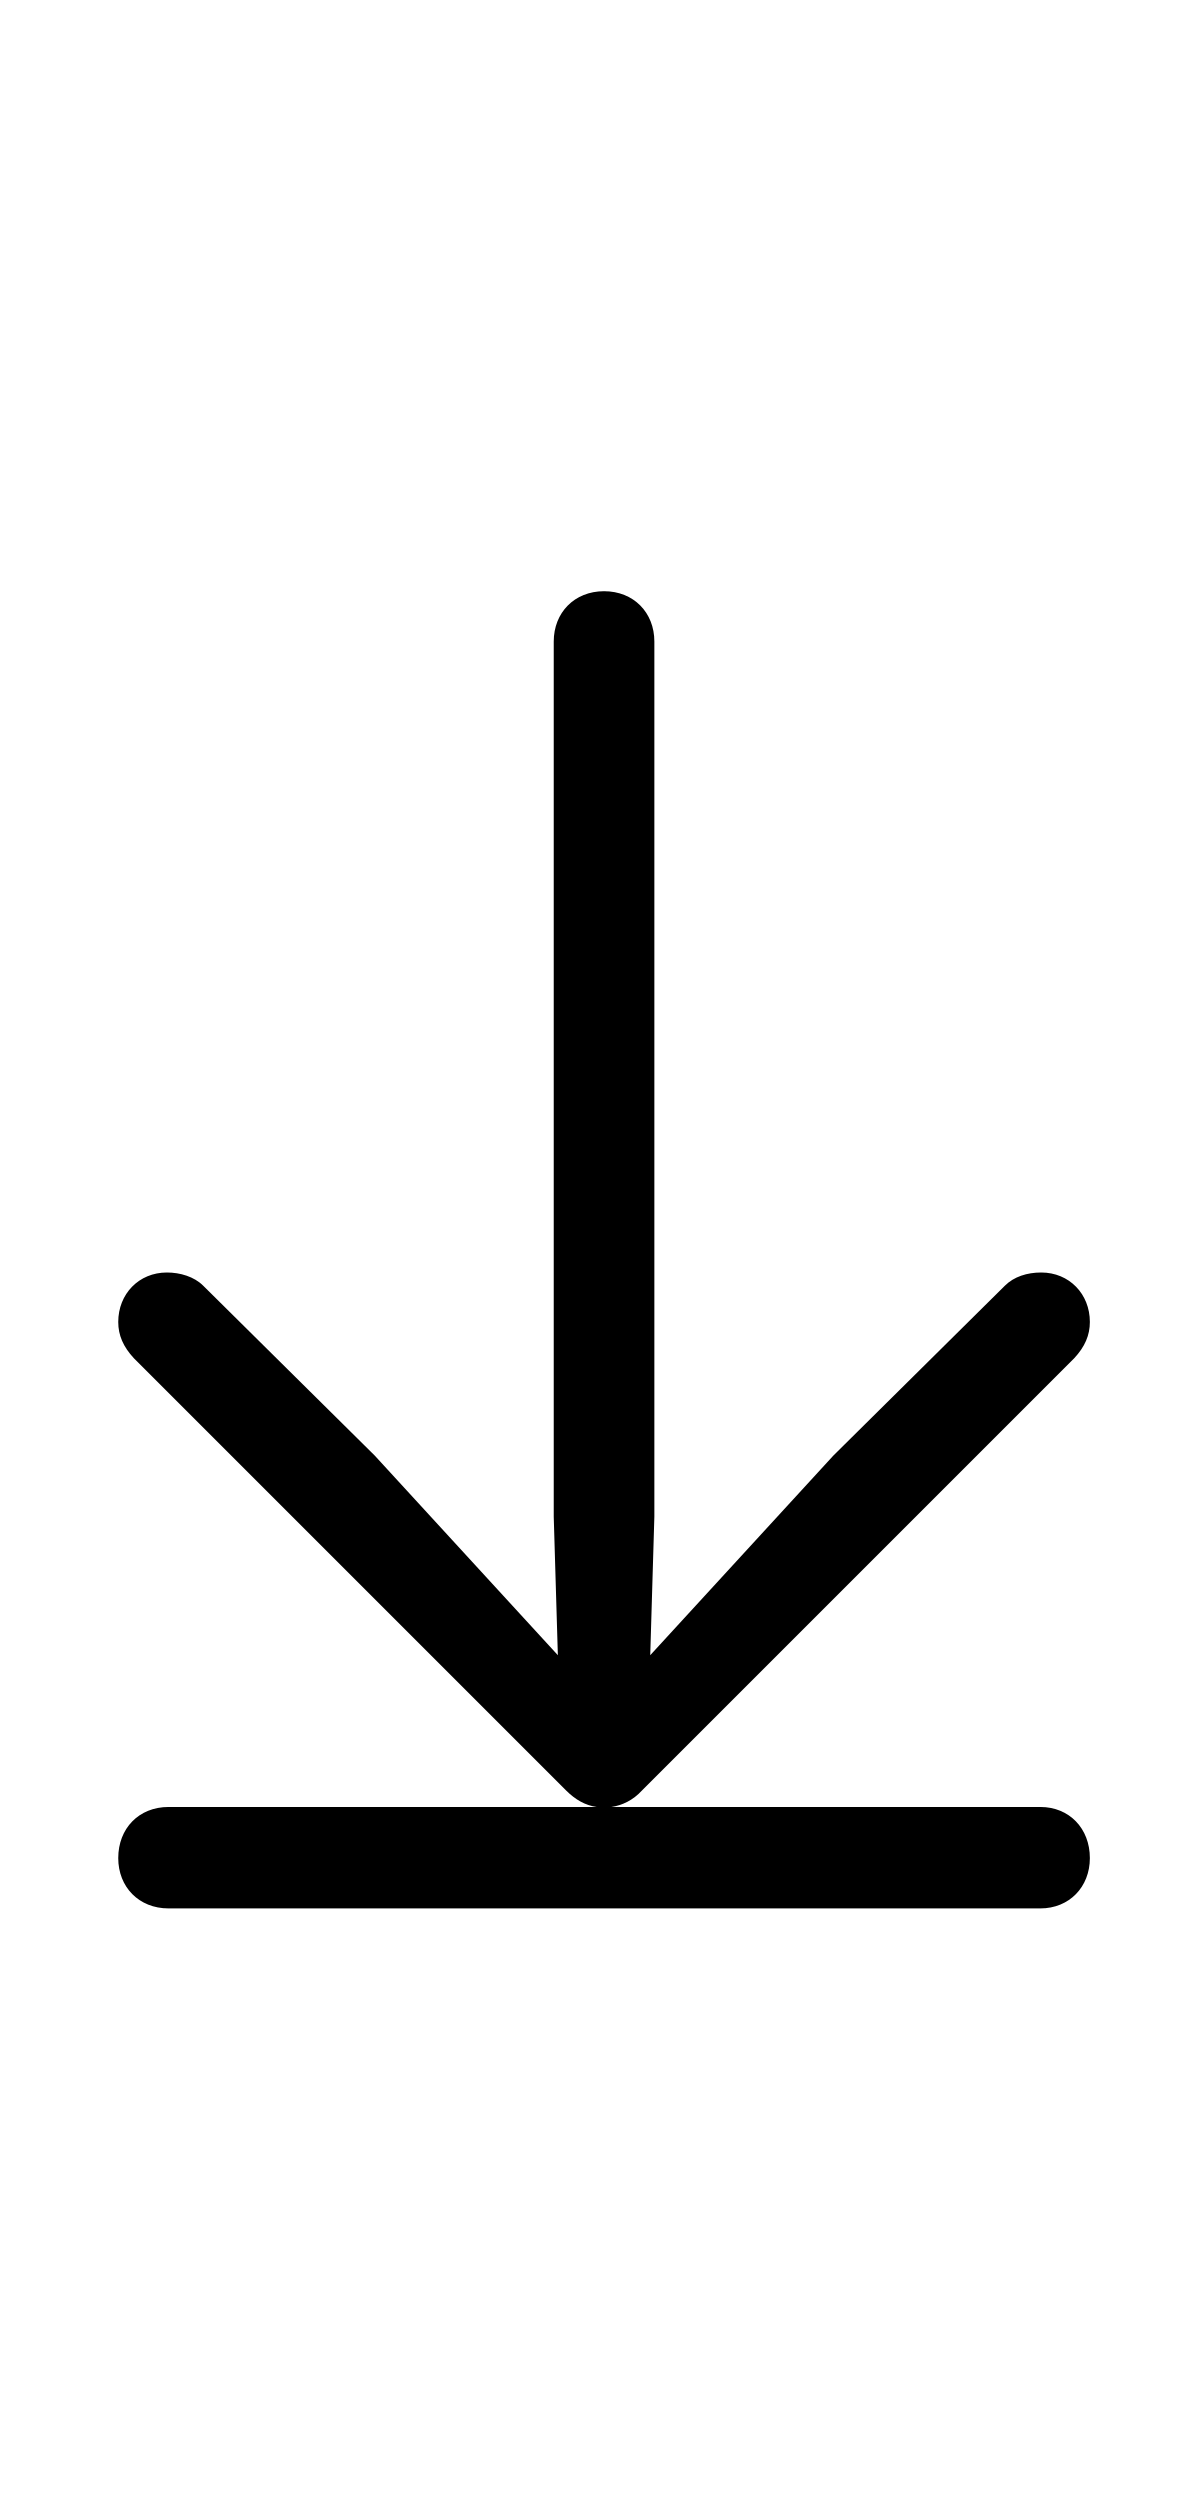
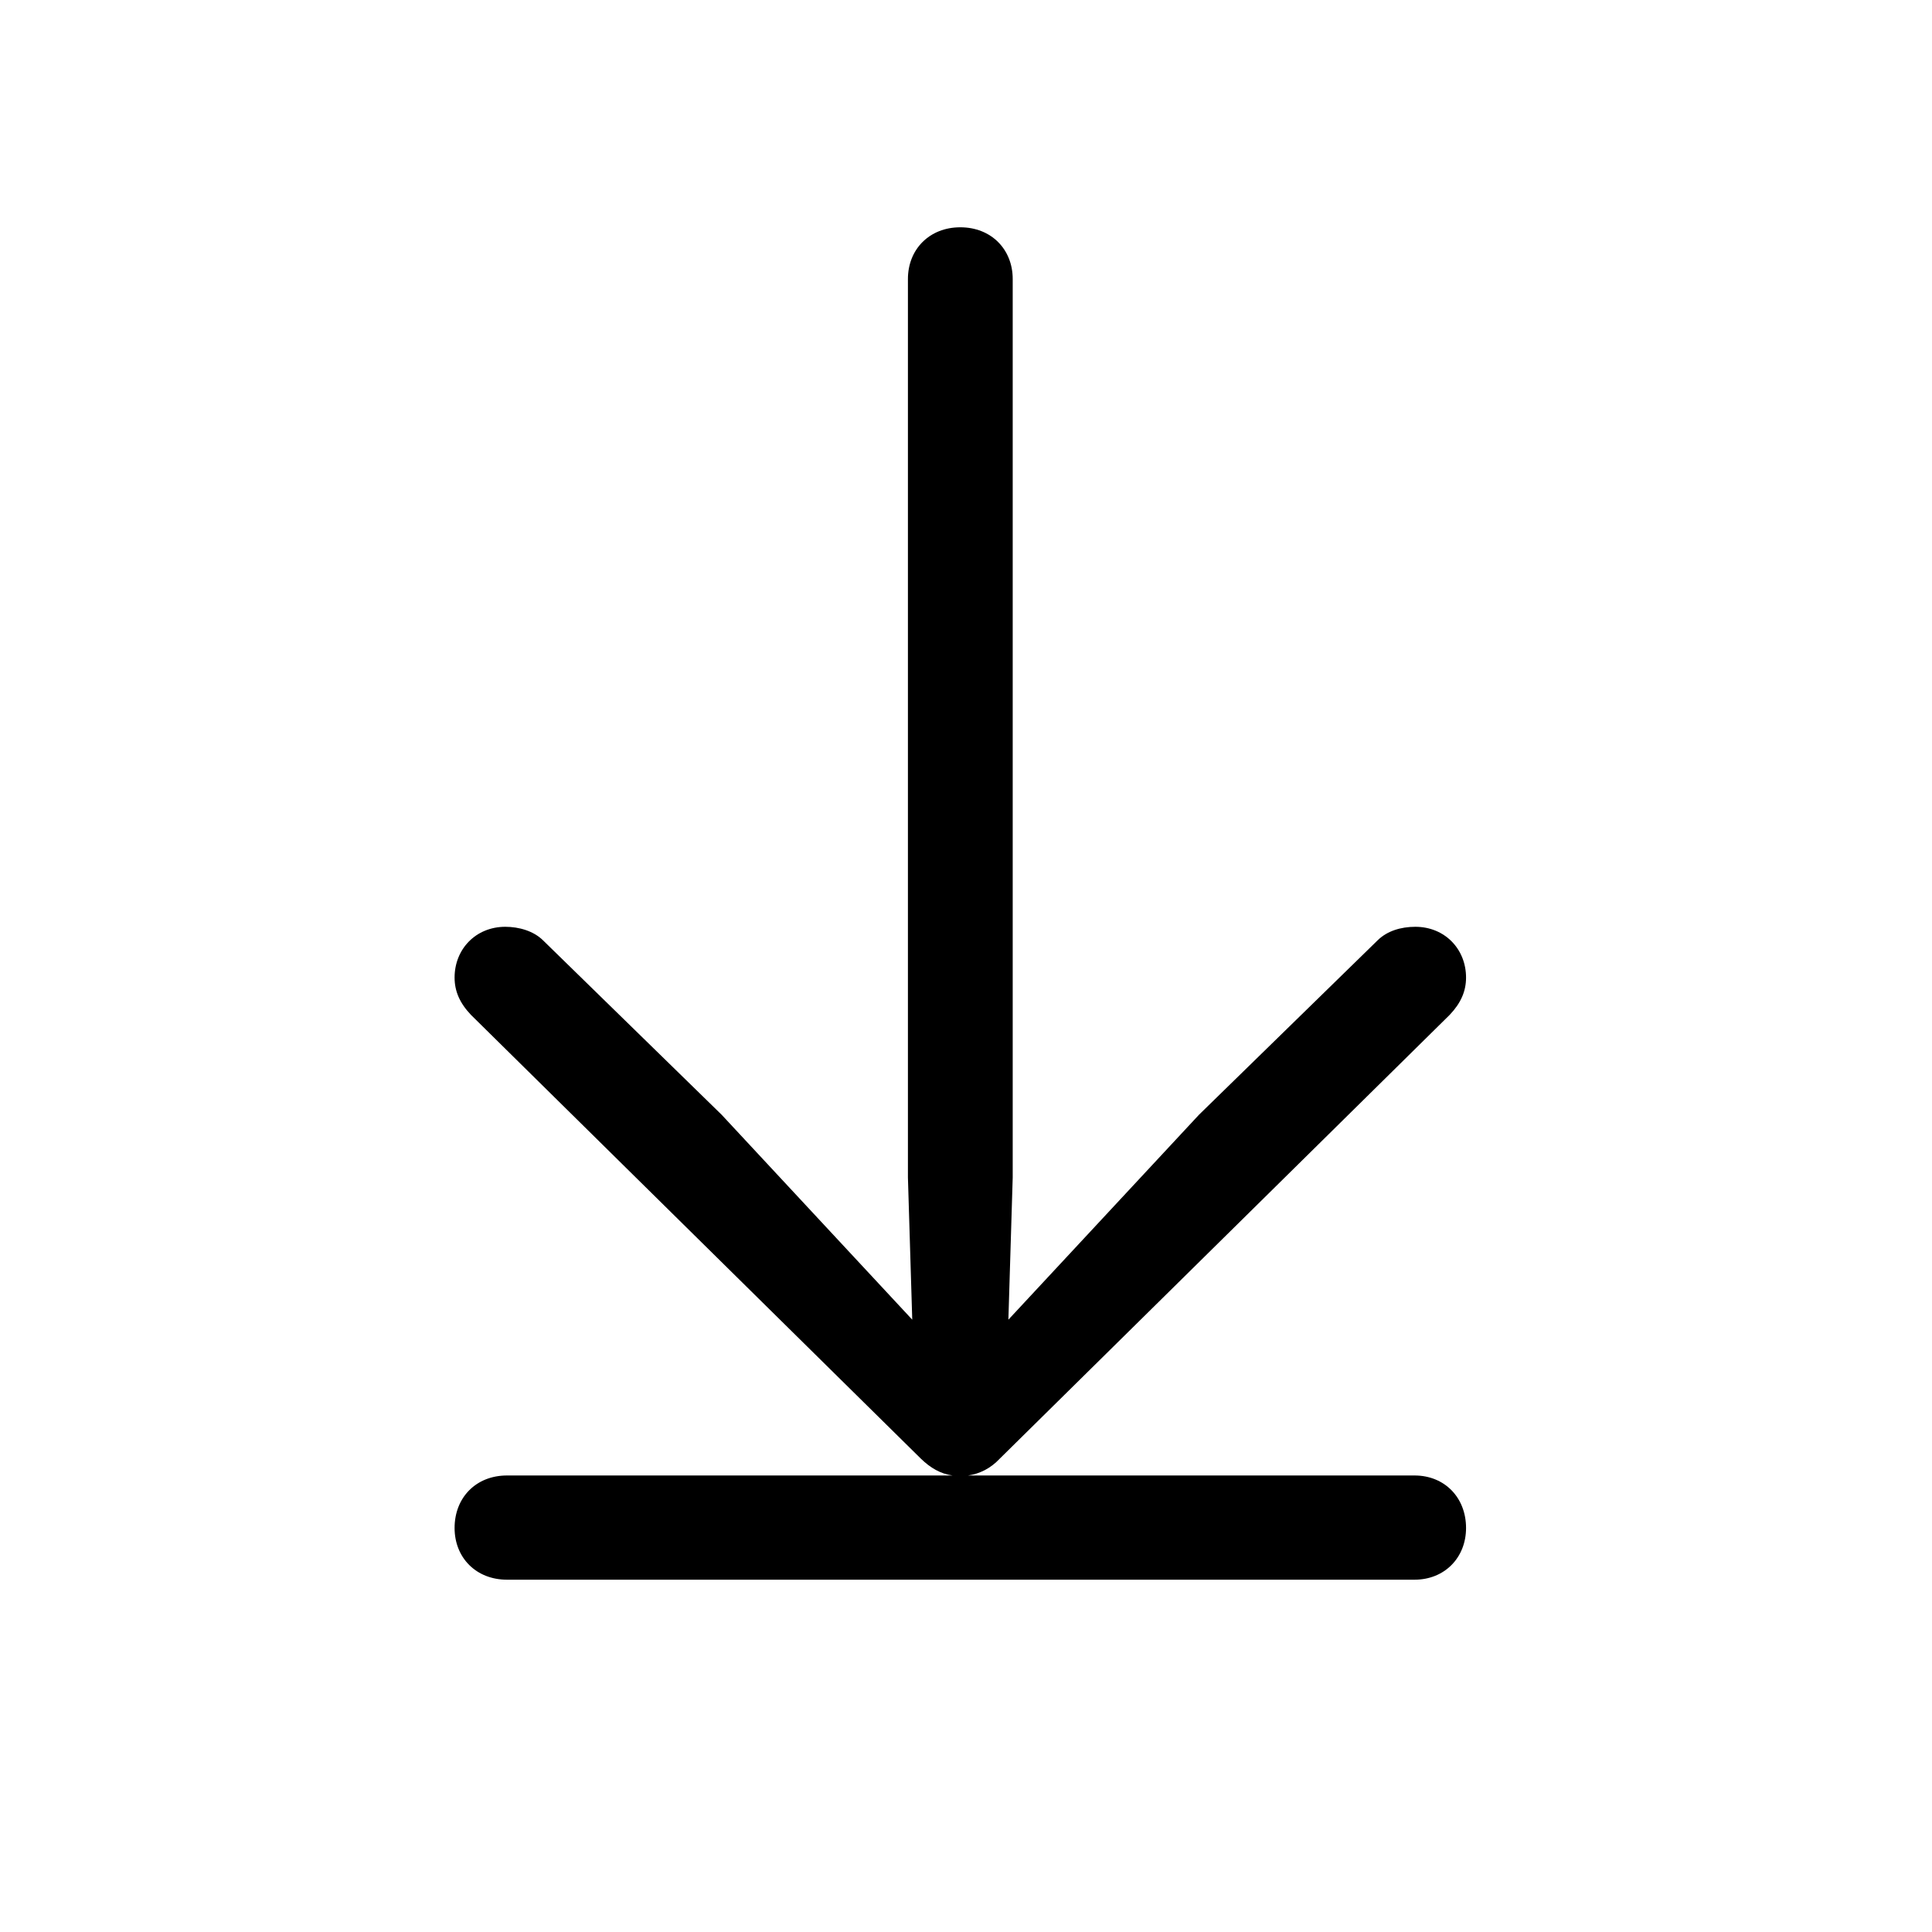
- <svg xmlns="http://www.w3.org/2000/svg" width="71" height="148" viewBox="0 0 71 148" fill="none">
-   <path d="M64.52 110C64.52 108.242 63.299 106.973 61.59 106.973H36.199C36.834 106.875 37.469 106.582 38.006 105.996L63.592 80.41C64.227 79.727 64.52 79.043 64.52 78.262C64.52 76.602 63.299 75.332 61.639 75.332C60.809 75.332 60.027 75.576 59.49 76.113L49.334 86.172L38.494 97.988L38.738 89.785V37.978C38.738 36.27 37.518 35 35.76 35C34.002 35 32.781 36.27 32.781 37.978V89.785L33.025 97.988L22.186 86.172L12.029 76.113C11.492 75.576 10.662 75.332 9.881 75.332C8.221 75.332 7 76.602 7 78.262C7 79.043 7.293 79.727 7.928 80.41L33.514 105.996C34.051 106.533 34.637 106.875 35.32 106.973H9.978C8.221 106.973 7 108.242 7 110C7 111.709 8.221 112.978 9.978 112.978H61.59C63.299 112.978 64.52 111.709 64.52 110Z" fill="black" />
+ <svg xmlns="http://www.w3.org/2000/svg" width="17" height="17" viewBox="0 0 17 17" fill="none">
+   <path d="M12.9 13.445C12.9 13.177 12.711 12.983 12.447 12.983H8.518C8.616 12.969 8.714 12.924 8.798 12.834L12.756 8.93C12.855 8.826 12.9 8.721 12.9 8.602C12.9 8.349 12.711 8.155 12.454 8.155C12.326 8.155 12.205 8.192 12.122 8.274L10.55 9.809L8.873 11.612L8.911 10.361V2.455C8.911 2.194 8.722 2 8.45 2C8.178 2 7.989 2.194 7.989 2.455V10.361L8.027 11.612L6.35 9.809L4.778 8.274C4.695 8.192 4.567 8.155 4.446 8.155C4.189 8.155 4 8.349 4 8.602C4 8.721 4.045 8.826 4.144 8.93L8.102 12.834C8.186 12.916 8.276 12.969 8.382 12.983H4.461C4.189 12.983 4 13.177 4 13.445C4 13.706 4.189 13.9 4.461 13.9H12.447C12.711 13.9 12.9 13.706 12.9 13.445Z" fill="black" />
</svg>
